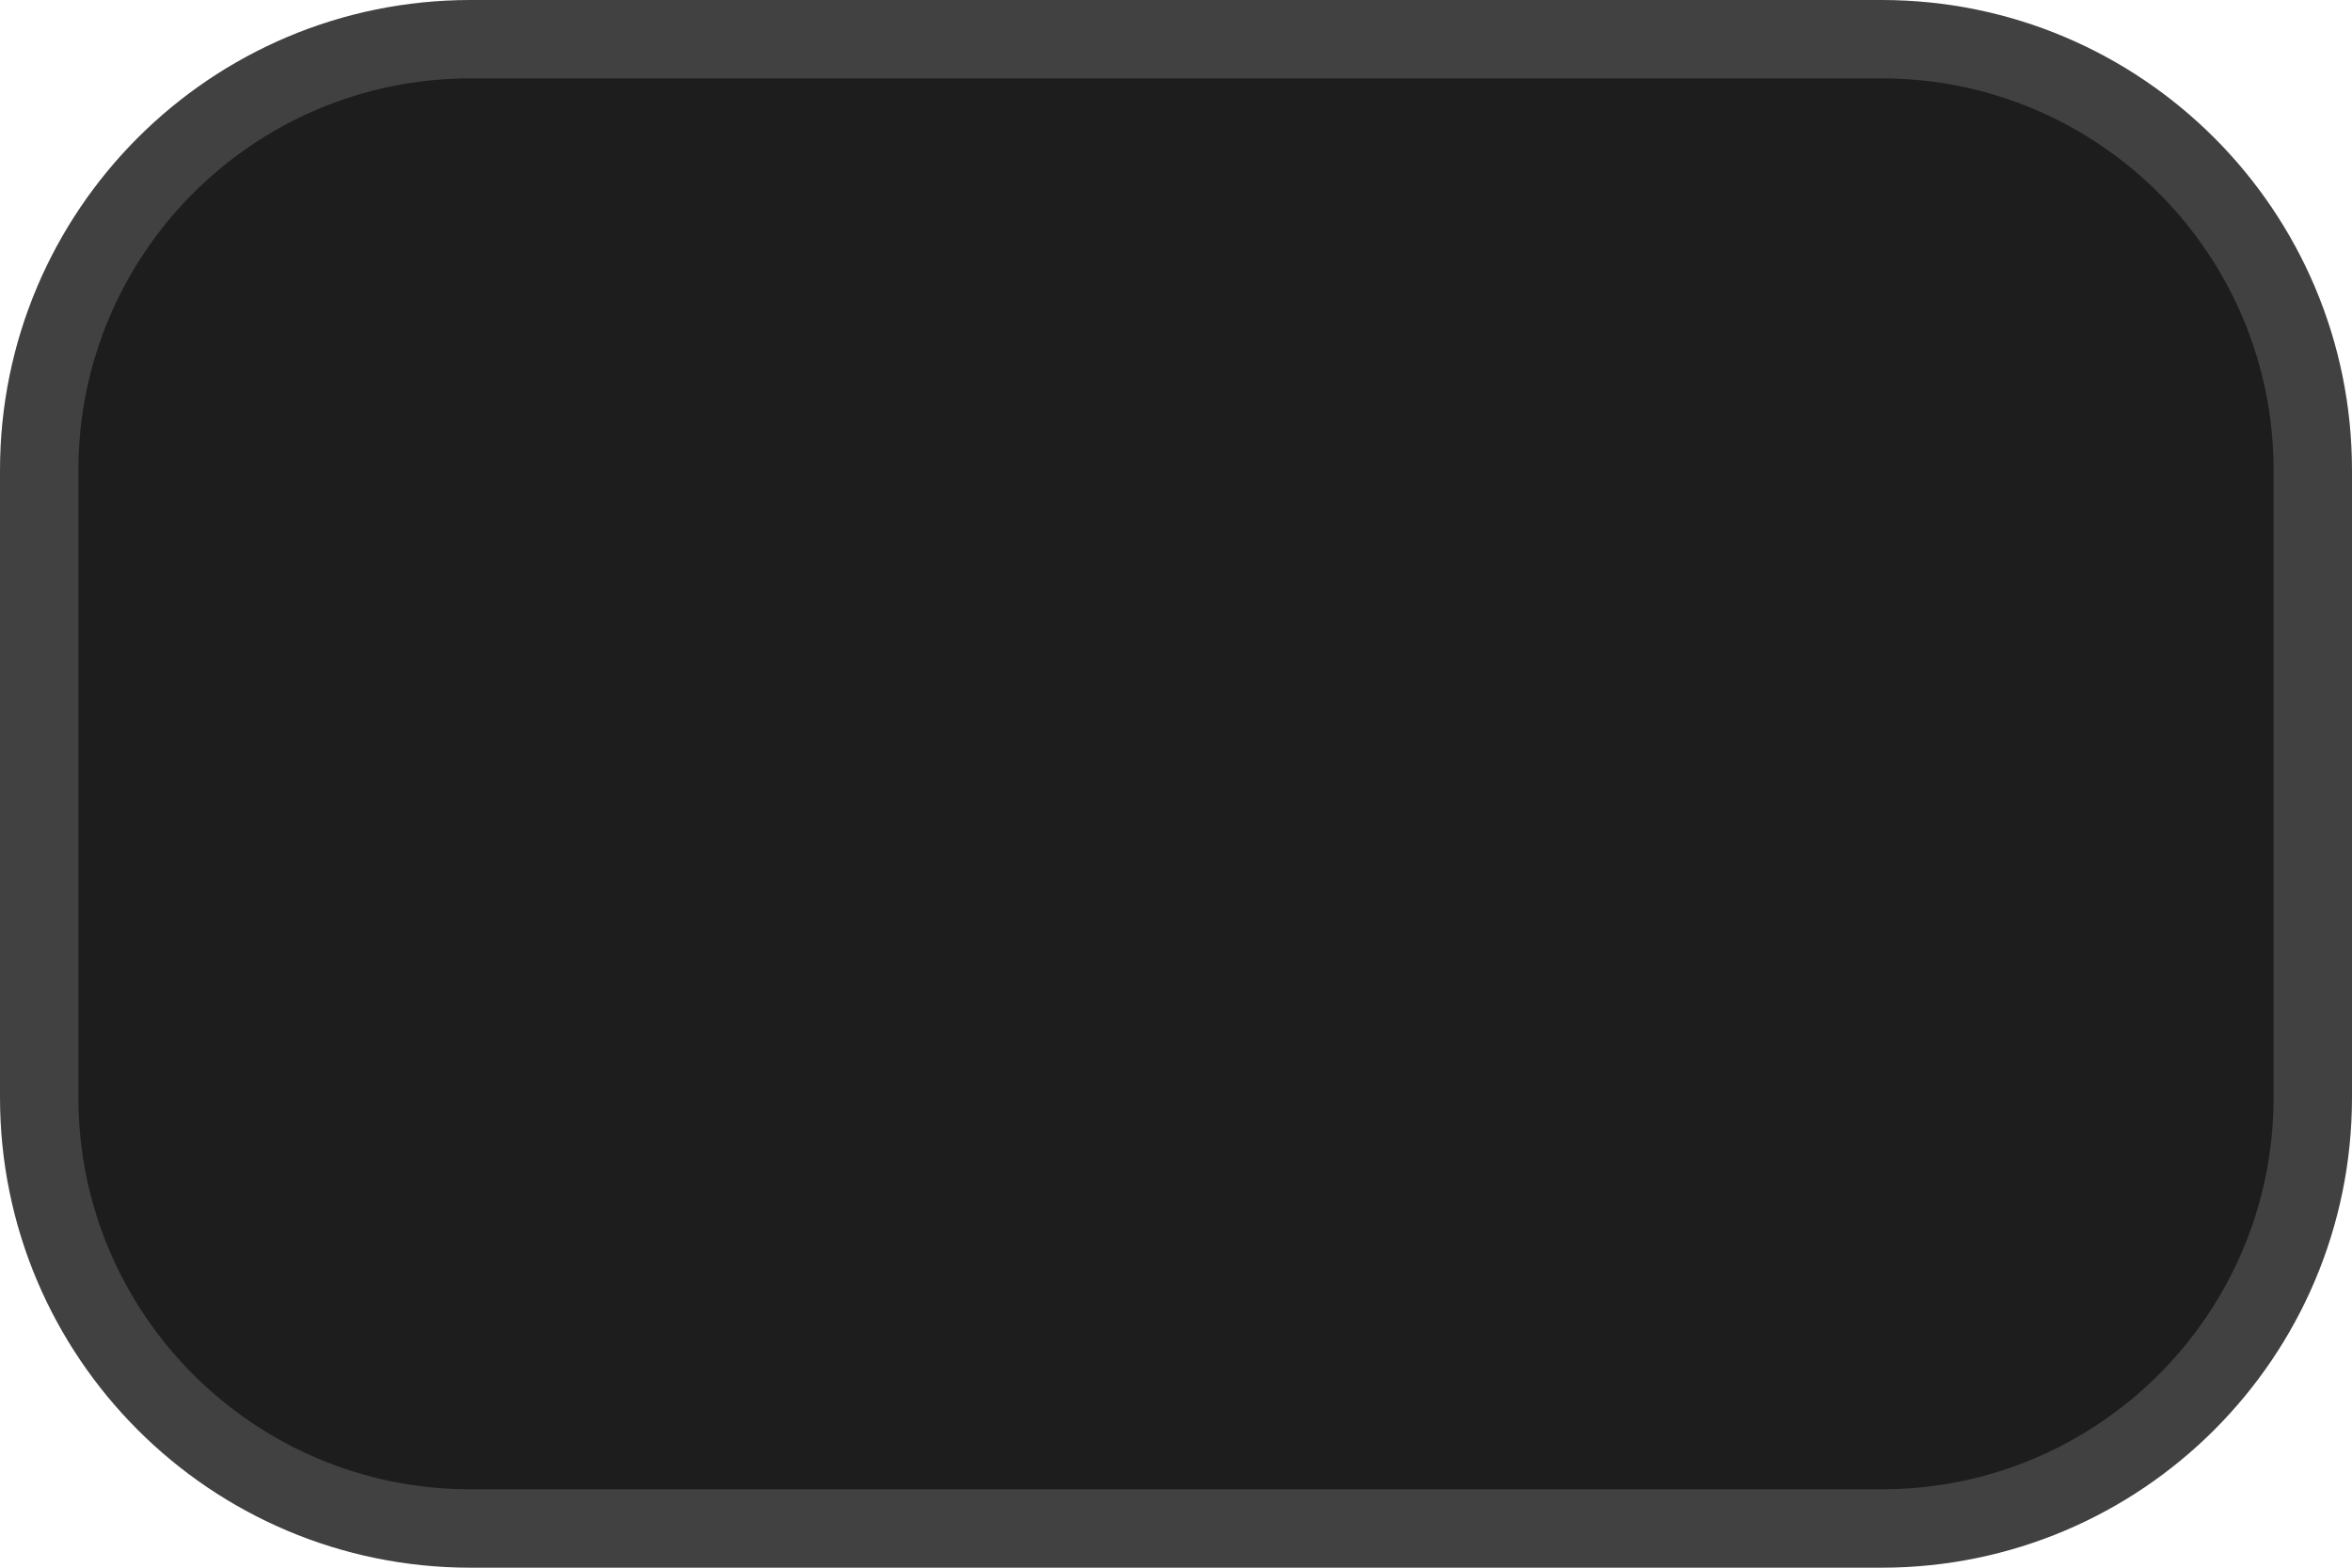
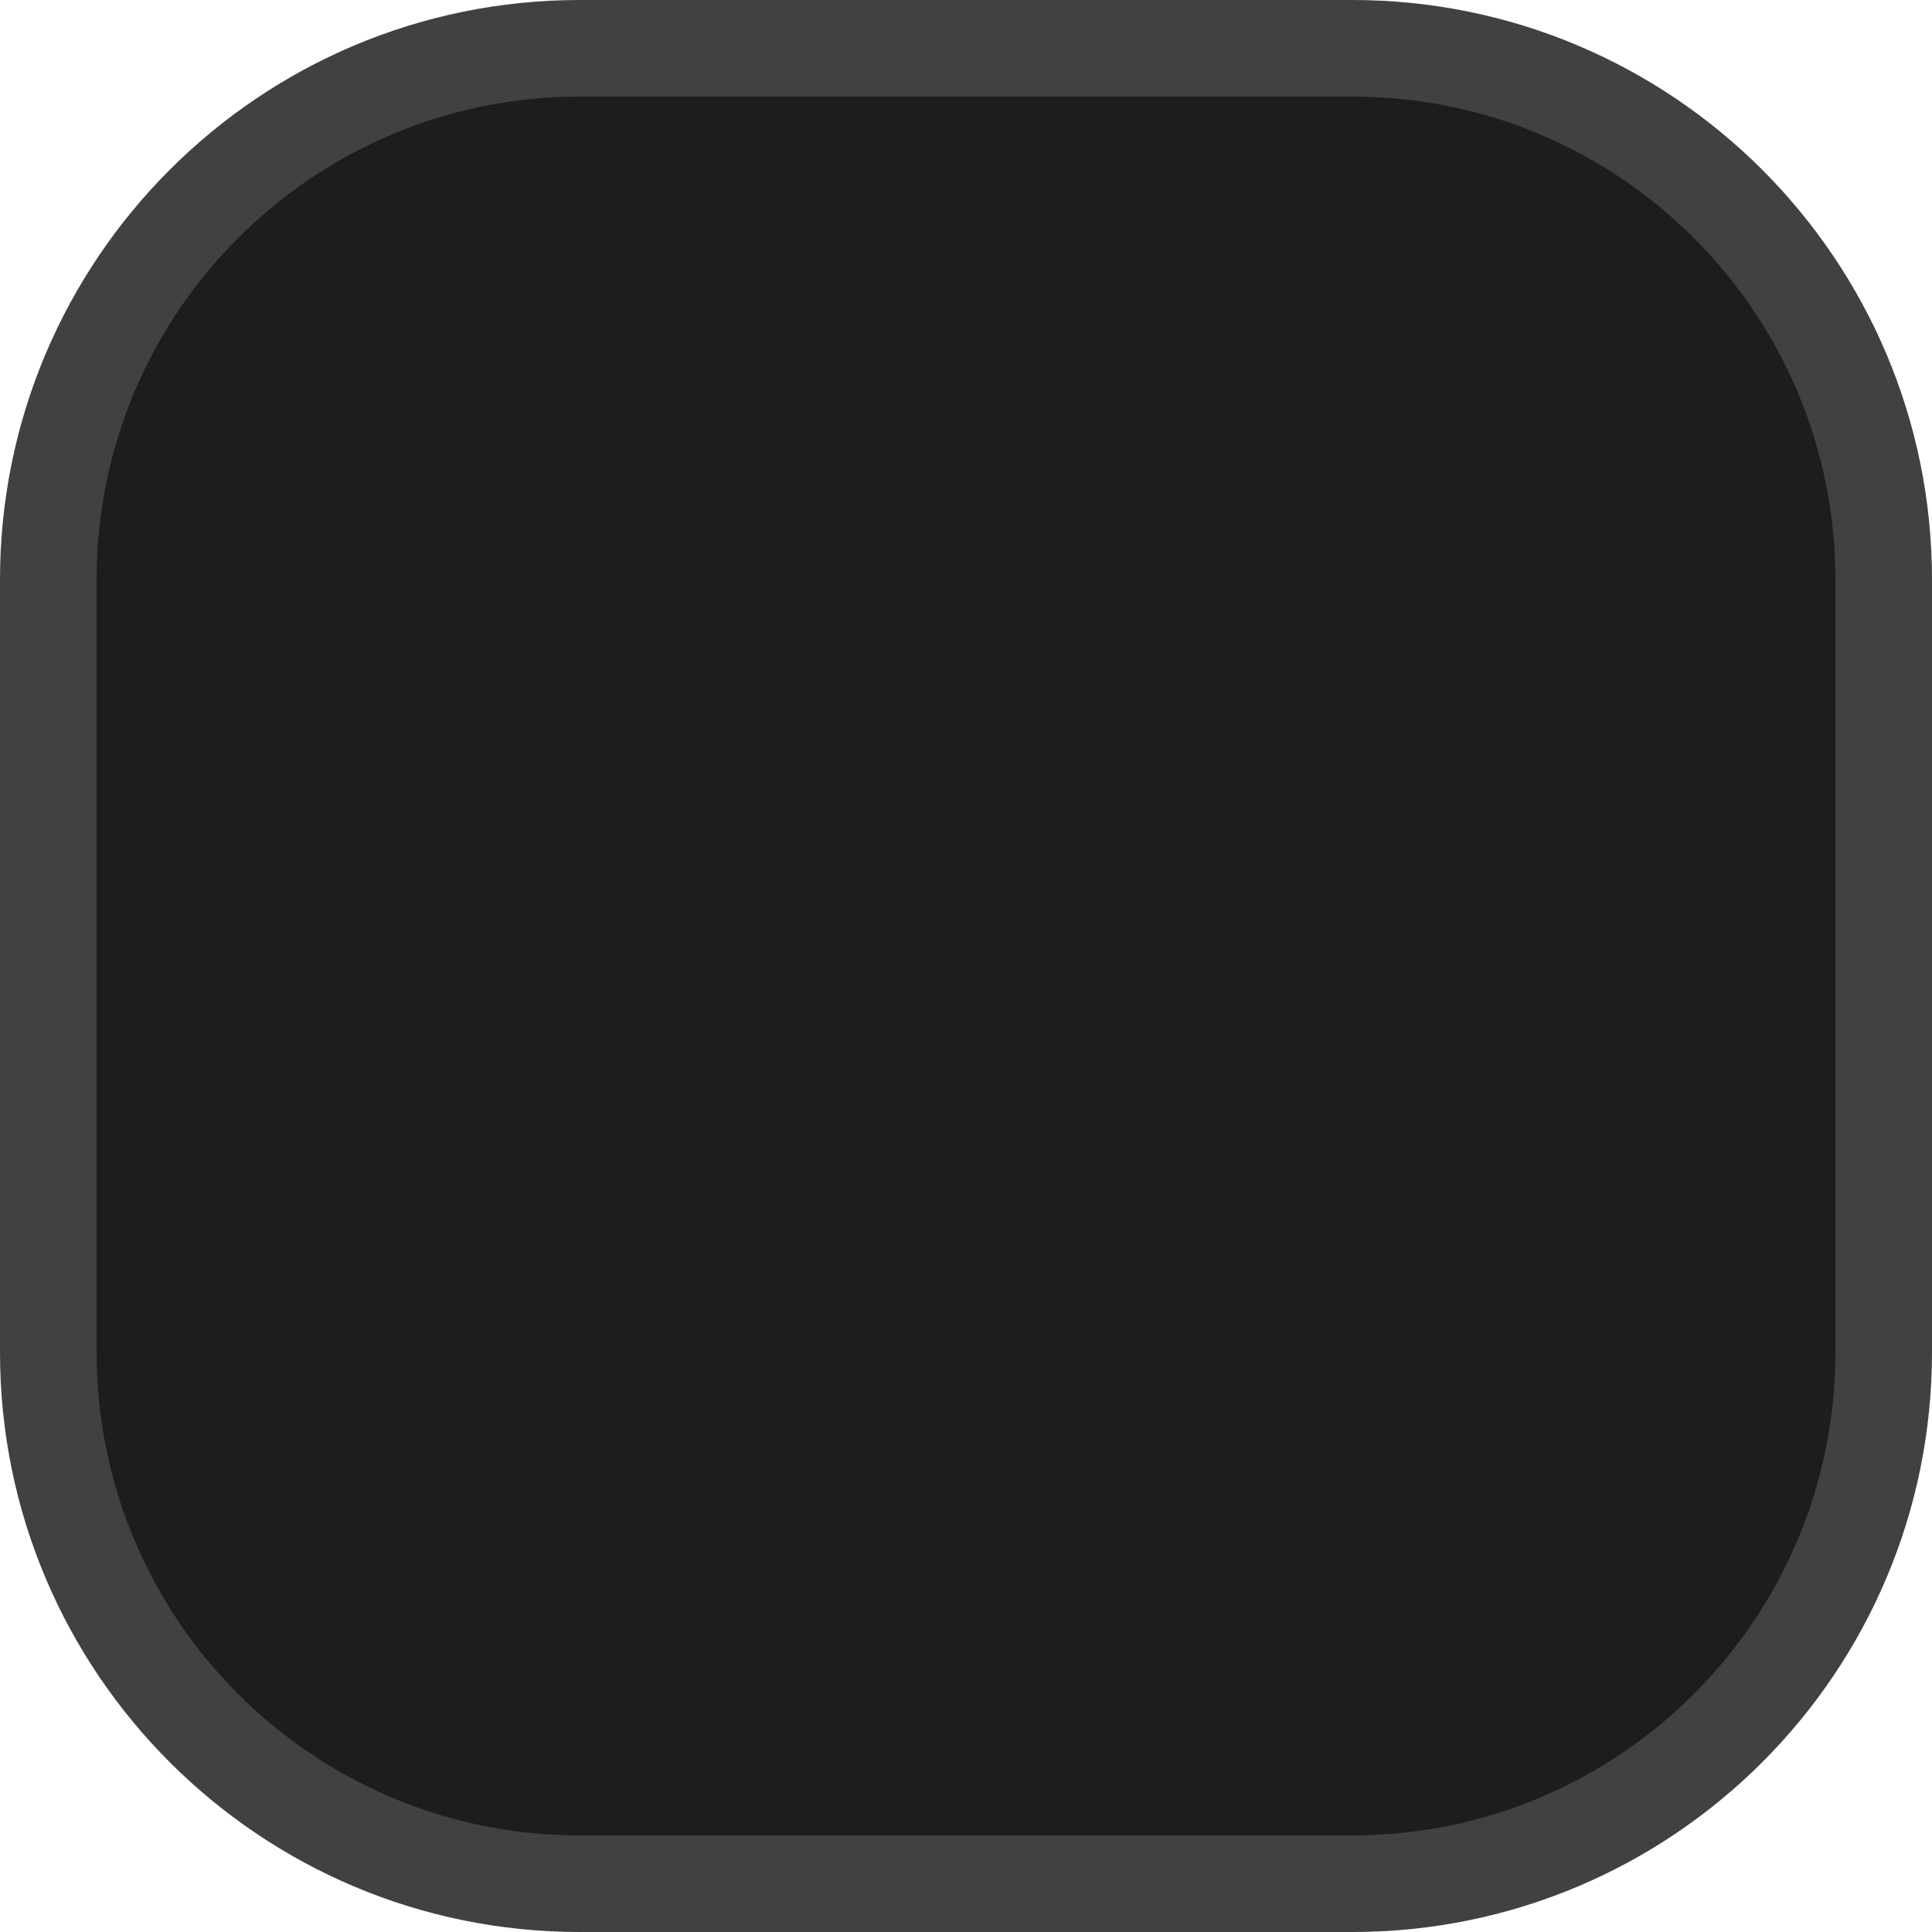
- <svg xmlns="http://www.w3.org/2000/svg" width="60" height="40" viewBox="0 0 60 40" fill="none">
-   <rect x="1" y="1" width="58" height="38" rx="11" fill="#1D1D1D" stroke="#414141" stroke-width="2" />
+ <svg xmlns="http://www.w3.org/2000/svg" width="40" height="40" viewBox="0 0 40 40" fill="none">
+   <rect x="1" y="1" width="38" height="38" rx="11" fill="#1D1D1D" stroke="#414141" stroke-width="2" />
</svg>
